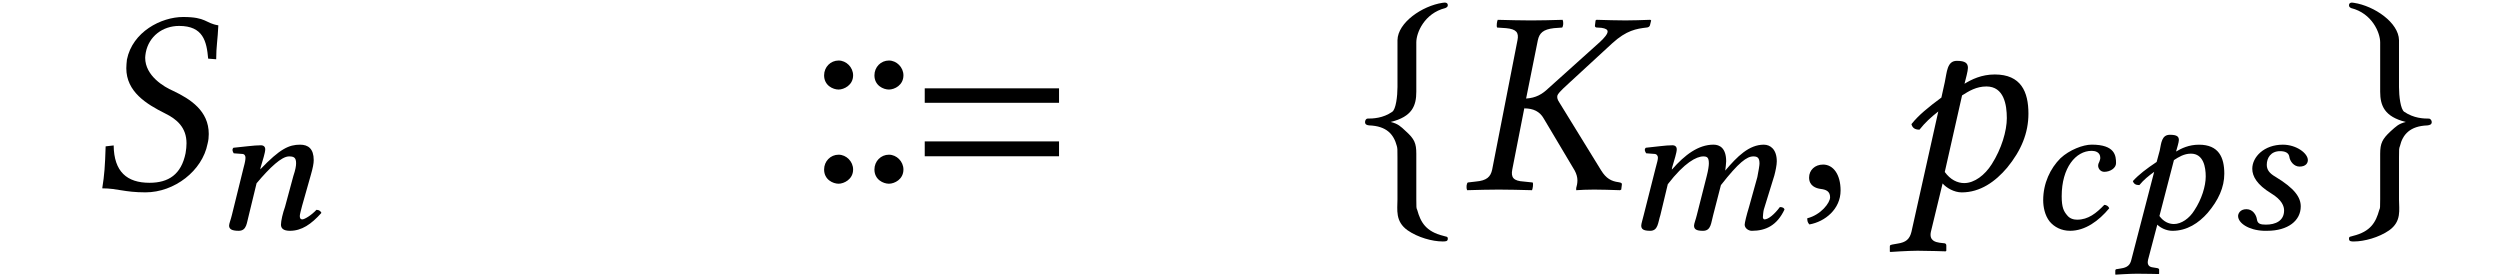
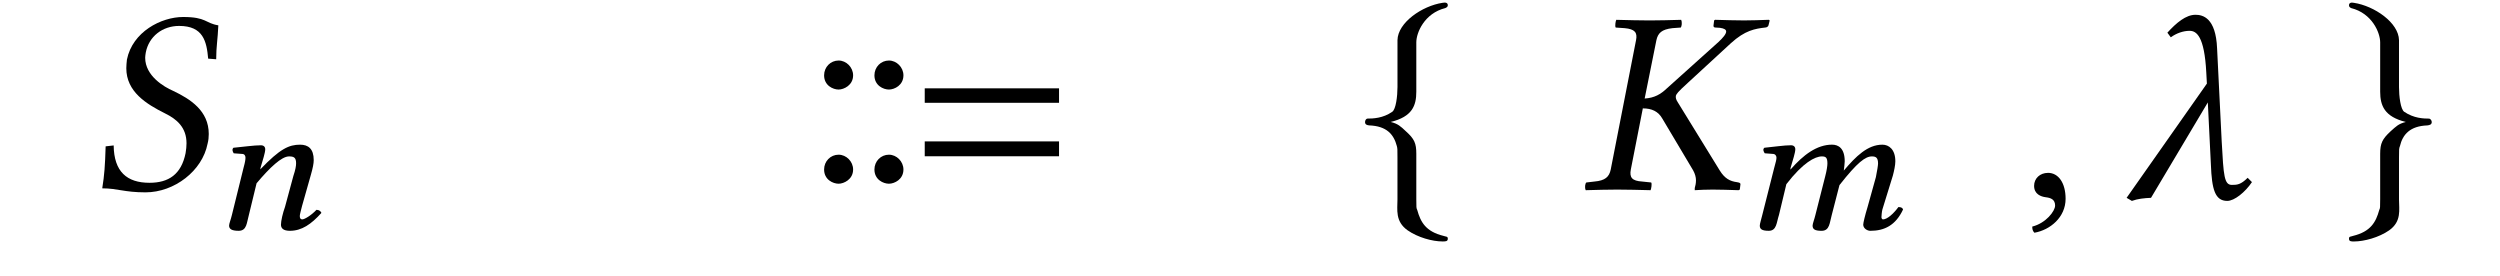
<svg xmlns="http://www.w3.org/2000/svg" version="1.1" id="svg1" width="126.527" height="13.93" viewBox="0 0 126.527 13.93">
  <defs id="defs1" />
  <g id="g1" transform="translate(-337.8164,-233.5859)">
    <path id="path139" d="m 348.865,234.868 c -0.672,-0.109 -0.594,-0.422 -1.781,-0.422 -1.109,0 -2.562,0.75 -2.844,2.156 -0.016,0.156 -0.031,0.312 -0.031,0.438 0,1.188 1.016,1.812 1.953,2.281 0.609,0.297 1.094,0.719 1.094,1.516 0,0.156 -0.016,0.312 -0.047,0.5 -0.219,1.078 -0.859,1.5 -1.828,1.5 -1.141,0 -1.797,-0.562 -1.812,-1.891 l -0.406,0.047 c -0.031,1 -0.062,1.438 -0.172,2.125 0.781,0 1.109,0.203 2.188,0.203 1.469,0 2.875,-1.094 3.141,-2.453 0.047,-0.172 0.062,-0.344 0.062,-0.5 0,-1.172 -0.922,-1.766 -1.812,-2.188 -0.438,-0.188 -1.406,-0.75 -1.406,-1.672 0,-0.078 0.016,-0.172 0.031,-0.266 0.156,-0.812 0.844,-1.344 1.688,-1.344 1.219,0 1.391,0.781 1.469,1.656 l 0.406,0.031 c 0,-0.641 0.078,-1 0.109,-1.719 z m 0,0" style="fill:#000000;fill-opacity:1;fill-rule:nonzero;stroke:none;stroke-width:1.333" />
    <path id="path140" d="m 353.115,243.97 0.438,-1.547 c 0.094,-0.328 0.141,-0.562 0.141,-0.734 0,-0.578 -0.281,-0.781 -0.688,-0.781 -0.562,0 -1.016,0.203 -2.016,1.25 l 0.016,-0.094 c 0.109,-0.375 0.234,-0.75 0.234,-0.922 0,-0.125 -0.078,-0.203 -0.219,-0.203 -0.359,0 -0.875,0.078 -1.391,0.125 -0.078,0.078 -0.047,0.188 0.016,0.281 l 0.422,0.031 c 0.125,0 0.172,0.094 0.172,0.188 0,0.094 -0.016,0.219 -0.094,0.5 l -0.594,2.406 c -0.047,0.203 -0.141,0.438 -0.141,0.531 0,0.172 0.125,0.266 0.484,0.266 0.422,0 0.406,-0.422 0.516,-0.797 l 0.391,-1.609 c 0.672,-0.797 1.266,-1.359 1.641,-1.359 0.234,0 0.359,0.047 0.359,0.344 0,0.141 -0.031,0.328 -0.141,0.656 l -0.422,1.562 c -0.109,0.297 -0.203,0.703 -0.203,0.891 0,0.188 0.125,0.312 0.453,0.312 0.594,0 1.078,-0.328 1.594,-0.906 -0.031,-0.078 -0.109,-0.156 -0.25,-0.156 -0.281,0.297 -0.609,0.484 -0.719,0.484 -0.078,0 -0.125,-0.047 -0.125,-0.172 0,-0.078 0.062,-0.297 0.125,-0.547 z m 0,0" style="fill:#000000;fill-opacity:1;fill-rule:nonzero;stroke:none;stroke-width:1.333" />
    <path id="path141" d="m 391.415,238.79 v -0.734 h -6.797 v 0.734 z m 0,2.703 v -0.75 h -6.797 v 0.75 z m -7.875,-4.094 c 0,-0.406 -0.344,-0.75 -0.734,-0.75 -0.406,0 -0.734,0.328 -0.734,0.75 0,0.516 0.453,0.719 0.734,0.719 0.281,0 0.734,-0.219 0.734,-0.719 z m -2.547,0 c 0,-0.406 -0.344,-0.75 -0.734,-0.75 -0.406,0 -0.734,0.328 -0.734,0.75 0,0.516 0.453,0.719 0.734,0.719 0.266,0 0.734,-0.219 0.734,-0.719 z m 2.547,4.766 c 0,-0.406 -0.344,-0.75 -0.734,-0.75 -0.406,0 -0.734,0.328 -0.734,0.75 0,0.516 0.453,0.719 0.734,0.719 0.281,0 0.734,-0.219 0.734,-0.719 z m -2.547,0 c 0,-0.406 -0.344,-0.75 -0.734,-0.75 -0.406,0 -0.734,0.328 -0.734,0.75 0,0.516 0.453,0.719 0.734,0.719 0.266,0 0.734,-0.219 0.734,-0.719 z m 0,0" style="fill:#000000;fill-opacity:1;fill-rule:nonzero;stroke:none;stroke-width:1.333" />
    <path id="path142" d="m 409.497,235.728 c 0,-0.484 0.406,-1.469 1.469,-1.734 0.062,-0.031 0.125,-0.062 0.125,-0.141 0,-0.125 -0.109,-0.156 -0.266,-0.125 -1.031,0.156 -2.266,1 -2.281,1.891 v 2.375 c 0,0.453 -0.078,1.125 -0.266,1.25 -0.469,0.328 -0.969,0.344 -1.266,0.344 -0.062,0.016 -0.109,0.094 -0.109,0.172 0,0.125 0.078,0.156 0.203,0.172 0.891,0.031 1.25,0.453 1.406,1.047 0.031,0.125 0.031,0.141 0.031,0.578 v 2.125 c 0,0.516 -0.125,1.109 0.516,1.562 0.516,0.359 1.25,0.562 1.766,0.562 0.156,0 0.266,0 0.266,-0.141 0,-0.125 -0.094,-0.094 -0.219,-0.141 -0.891,-0.219 -1.156,-0.688 -1.328,-1.312 -0.047,-0.094 -0.047,-0.125 -0.047,-0.547 v -2.297 c 0,-0.531 -0.094,-0.75 -0.531,-1.141 -0.266,-0.25 -0.391,-0.375 -0.766,-0.469 1.094,-0.266 1.297,-0.828 1.297,-1.531 z m 0,0" style="fill:#000000;fill-opacity:1;fill-rule:nonzero;stroke:none;stroke-width:1.333" />
-     <path id="path143" d="m 414.618,235.618 -1.281,6.547 c -0.078,0.375 -0.281,0.562 -0.828,0.609 l -0.406,0.047 c -0.062,0.047 -0.094,0.266 -0.031,0.391 0.594,-0.016 1.078,-0.031 1.594,-0.031 0.5,0 1.094,0.016 1.688,0.031 0.031,-0.062 0.078,-0.328 0.031,-0.391 l -0.453,-0.047 c -0.516,-0.031 -0.656,-0.203 -0.578,-0.609 l 0.641,-3.266 -0.031,0.172 c 0.453,0 0.781,0.156 0.984,0.516 l 1.562,2.625 c 0.094,0.172 0.141,0.344 0.141,0.5 0,0.156 -0.031,0.281 -0.062,0.391 v 0.109 c 0.266,-0.016 0.531,-0.031 0.906,-0.031 0.5,0 0.719,0.016 1.312,0.031 l 0.062,-0.031 0.031,-0.25 c 0.016,-0.062 -0.031,-0.094 -0.094,-0.109 l -0.078,-0.016 c -0.359,-0.047 -0.625,-0.188 -0.875,-0.594 l -2.125,-3.453 c -0.094,-0.141 -0.109,-0.234 -0.094,-0.328 0.031,-0.094 0.094,-0.188 0.609,-0.656 l 2.172,-2 c 0.719,-0.656 1.219,-0.734 1.75,-0.797 0.062,0 0.141,-0.047 0.156,-0.109 l 0.062,-0.25 -0.047,-0.031 c -0.594,0.016 -0.734,0.031 -1.25,0.031 -0.516,0 -0.875,-0.016 -1.469,-0.031 l -0.047,0.031 -0.031,0.25 c -0.016,0.062 0.031,0.109 0.078,0.109 l 0.25,0.016 c 0.219,0.031 0.312,0.094 0.312,0.188 0,0.125 -0.156,0.312 -0.391,0.531 l -2.609,2.344 c -0.312,0.297 -0.625,0.484 -1.125,0.516 l 0.594,-2.953 c 0.078,-0.359 0.266,-0.547 0.813,-0.609 l 0.422,-0.031 c 0.047,-0.062 0.078,-0.266 0.016,-0.391 -0.594,0.016 -1.078,0.031 -1.594,0.031 -0.5,0 -1.094,-0.016 -1.687,-0.031 -0.031,0.047 -0.078,0.312 -0.031,0.391 l 0.453,0.031 c 0.516,0.047 0.656,0.219 0.578,0.609 z m 0,0" style="fill:#000000;fill-opacity:1;fill-rule:nonzero;stroke:none;stroke-width:1.333" />
-     <path id="path144" d="m 421.615,242.064 -0.609,2.406 c -0.047,0.203 -0.125,0.438 -0.125,0.531 0,0.172 0.094,0.266 0.453,0.266 0.406,0 0.391,-0.422 0.516,-0.797 l 0.375,-1.562 c 0.844,-1.094 1.453,-1.406 1.797,-1.406 0.203,0 0.281,0.062 0.281,0.359 0,0.109 -0.031,0.344 -0.109,0.641 l -0.5,1.969 c -0.047,0.203 -0.141,0.438 -0.141,0.531 0,0.172 0.094,0.266 0.453,0.266 0.422,0 0.406,-0.422 0.516,-0.797 l 0.391,-1.516 c 0.906,-1.156 1.313,-1.453 1.641,-1.453 0.203,0 0.312,0.062 0.312,0.359 0,0.094 -0.047,0.375 -0.109,0.688 l -0.422,1.516 c -0.125,0.406 -0.219,0.797 -0.219,0.891 0,0.188 0.203,0.312 0.359,0.312 0.719,0 1.281,-0.281 1.656,-1.078 -0.016,-0.078 -0.094,-0.125 -0.234,-0.125 -0.266,0.359 -0.578,0.625 -0.781,0.625 -0.047,0 -0.078,-0.062 -0.078,-0.109 0,-0.031 0.016,-0.281 0.047,-0.391 l 0.531,-1.719 c 0.062,-0.234 0.125,-0.531 0.125,-0.719 0,-0.609 -0.328,-0.844 -0.656,-0.844 -0.75,0 -1.344,0.594 -1.953,1.312 0.016,-0.156 0.047,-0.344 0.047,-0.469 0,-0.672 -0.328,-0.844 -0.641,-0.844 -0.766,0 -1.453,0.516 -2.094,1.25 h -0.016 l 0.016,-0.094 c 0.109,-0.375 0.234,-0.75 0.234,-0.922 0,-0.125 -0.078,-0.203 -0.219,-0.203 -0.359,0 -0.828,0.078 -1.344,0.125 -0.094,0.078 -0.047,0.188 0.016,0.281 l 0.406,0.031 c 0.125,0 0.188,0.094 0.188,0.188 0,0.094 -0.031,0.219 -0.109,0.5 z m 0,0" style="fill:#000000;fill-opacity:1;fill-rule:nonzero;stroke:none;stroke-width:1.333" />
-     <path id="path145" d="m 430.079,241.915 c -0.406,0 -0.703,0.281 -0.703,0.656 0,0.422 0.344,0.547 0.594,0.578 0.25,0.031 0.469,0.109 0.469,0.422 0,0.281 -0.469,0.891 -1.156,1.062 0,0.125 0.016,0.219 0.109,0.312 0.797,-0.141 1.578,-0.781 1.578,-1.719 0,-0.797 -0.359,-1.312 -0.891,-1.312 z m 7.164,-4.094 c 0.062,-0.25 0.172,-0.641 0.172,-0.797 0,-0.234 -0.125,-0.359 -0.562,-0.359 -0.5,0 -0.5,0.578 -0.609,1.078 l -0.172,0.781 c -0.656,0.484 -1.156,0.891 -1.516,1.344 0.047,0.188 0.172,0.281 0.406,0.281 0.297,-0.375 0.578,-0.625 0.953,-0.922 l -1.359,6.094 c -0.094,0.375 -0.281,0.531 -0.703,0.594 l -0.266,0.047 c -0.062,0.016 -0.125,0.016 -0.125,0.094 v 0.266 l 0.031,0.016 c 0,0 0.891,-0.062 1.375,-0.062 0.516,0 1.422,0.031 1.422,0.031 l 0.031,-0.031 v -0.266 c 0,-0.062 -0.031,-0.094 -0.078,-0.109 l -0.266,-0.031 c -0.188,-0.031 -0.531,-0.094 -0.438,-0.547 l 0.594,-2.453 c 0.187,0.219 0.578,0.453 0.969,0.453 0.938,0 1.703,-0.547 2.297,-1.25 0.719,-0.875 1.078,-1.766 1.078,-2.734 0,-1.109 -0.375,-1.984 -1.703,-1.984 -0.672,0 -1.172,0.25 -1.531,0.469 z m 2.141,1.734 c 0,0.656 -0.266,1.562 -0.766,2.344 -0.344,0.547 -0.875,0.953 -1.391,0.953 -0.344,0 -0.703,-0.172 -0.984,-0.562 l 0.875,-3.875 c 0.344,-0.219 0.719,-0.453 1.234,-0.453 0.891,0 1.031,0.938 1.031,1.594 z m 0,0" style="fill:#000000;fill-opacity:1;fill-rule:nonzero;stroke:none;stroke-width:1.333" />
-     <path id="path146" d="m 442.583,245.267 c 0.766,0 1.453,-0.5 1.984,-1.141 -0.031,-0.094 -0.141,-0.172 -0.25,-0.172 -0.406,0.422 -0.812,0.75 -1.375,0.75 -0.172,0 -0.375,-0.047 -0.516,-0.234 -0.156,-0.188 -0.266,-0.375 -0.266,-0.953 0,-1.453 0.719,-2.297 1.516,-2.297 0.156,0 0.438,0.047 0.438,0.359 0,0.062 -0.031,0.141 -0.047,0.188 -0.031,0.047 -0.062,0.141 -0.062,0.203 0,0.156 0.125,0.312 0.312,0.312 0.297,0 0.594,-0.188 0.594,-0.438 0,-0.375 -0.047,-0.938 -1.234,-0.938 -0.438,0 -1.125,0.266 -1.578,0.688 -0.516,0.516 -0.875,1.266 -0.875,2.125 0,0.328 0.078,0.766 0.328,1.078 0.234,0.281 0.594,0.469 1.031,0.469 z m 5.367,-4.016 c 0.047,-0.172 0.141,-0.469 0.141,-0.578 0,-0.172 -0.094,-0.266 -0.453,-0.266 -0.422,0 -0.437,0.422 -0.516,0.797 l -0.156,0.578 c -0.516,0.344 -0.906,0.641 -1.203,0.969 0.047,0.141 0.141,0.203 0.328,0.203 0.234,-0.281 0.453,-0.453 0.75,-0.672 l -1.156,4.453 c -0.062,0.266 -0.203,0.391 -0.531,0.438 l -0.187,0.031 c -0.047,0 -0.094,0.016 -0.094,0.078 v 0.188 l 0.016,0.016 c 0,0 0.703,-0.047 1.078,-0.047 0.406,0 1.109,0.016 1.109,0.016 l 0.016,-0.016 v -0.203 c 0,-0.047 -0.031,-0.062 -0.078,-0.078 l -0.188,-0.031 c -0.141,-0.016 -0.312,-0.047 -0.312,-0.281 0,-0.016 0.016,-0.062 0.016,-0.109 l 0.469,-1.781 c 0.156,0.156 0.453,0.312 0.766,0.312 0.734,0 1.328,-0.391 1.781,-0.906 0.547,-0.641 0.844,-1.297 0.844,-1.984 0,-0.828 -0.281,-1.469 -1.281,-1.469 -0.516,0 -0.891,0.188 -1.156,0.344 z m 1.5,1.266 c 0,0.484 -0.203,1.156 -0.578,1.719 -0.25,0.406 -0.656,0.688 -1.031,0.688 -0.266,0 -0.531,-0.125 -0.734,-0.406 l 0.734,-2.828 c 0.234,-0.156 0.516,-0.328 0.859,-0.328 0.641,0 0.75,0.688 0.75,1.156 z m 2.934,2.75 h 0.172 c 1.062,0 1.703,-0.516 1.703,-1.234 0,-0.453 -0.297,-0.906 -1.281,-1.5 -0.328,-0.188 -0.438,-0.375 -0.438,-0.609 0,-0.344 0.203,-0.688 0.672,-0.688 0.25,0 0.437,0.078 0.469,0.281 0.031,0.234 0.234,0.5 0.516,0.5 0.313,0 0.422,-0.172 0.422,-0.328 0,-0.344 -0.578,-0.781 -1.266,-0.781 -0.953,0 -1.547,0.625 -1.547,1.219 0,0.391 0.25,0.812 0.938,1.234 0.578,0.344 0.672,0.672 0.672,0.875 0,0.531 -0.437,0.719 -0.922,0.719 -0.281,0 -0.422,-0.047 -0.453,-0.266 -0.031,-0.219 -0.203,-0.516 -0.531,-0.516 -0.328,0 -0.422,0.234 -0.422,0.344 0,0.359 0.531,0.719 1.297,0.75 z m 0,0" style="fill:#000000;fill-opacity:1;fill-rule:nonzero;stroke:none;stroke-width:1.333" />
+     <path id="path145-5" d="m 441.467,242.335 c -0.406,0 -0.703,0.281 -0.703,0.656 0,0.422 0.344,0.547 0.594,0.578 0.25,0.031 0.469,0.109 0.469,0.422 0,0.281 -0.469,0.891 -1.156,1.062 0,0.125 0.016,0.219 0.109,0.312 0.797,-0.141 1.578,-0.781 1.578,-1.719 0,-0.797 -0.359,-1.312 -0.891,-1.312 z m 10.324,0.469 -0.219,-0.219 c -0.344,0.344 -0.531,0.359 -0.797,0.359 -0.391,0 -0.422,-0.453 -0.516,-2.188 l -0.234,-4.719 c -0.062,-1.562 -0.734,-1.703 -1.094,-1.703 -0.484,0 -0.969,0.406 -1.422,0.906 l 0.172,0.234 c 0.281,-0.203 0.625,-0.328 0.953,-0.328 0.344,0 0.75,0.266 0.844,2.109 l 0.031,0.562 -4.063,5.781 0.266,0.156 c 0.297,-0.109 0.625,-0.141 0.969,-0.156 l 2.875,-4.828 0.156,3.156 c 0.047,1.234 0.203,1.828 0.828,1.828 0.359,0 0.906,-0.438 1.25,-0.953 z" style="fill:#000000;fill-opacity:1;fill-rule:nonzero;stroke:none;stroke-width:1.333" />
+     <path id="path143" d="m 420.618,235.618 -1.281,6.547 c -0.078,0.375 -0.281,0.562 -0.828,0.609 l -0.406,0.047 c -0.062,0.047 -0.094,0.266 -0.031,0.391 0.594,-0.016 1.078,-0.031 1.594,-0.031 0.5,0 1.094,0.016 1.688,0.031 0.031,-0.062 0.078,-0.328 0.031,-0.391 l -0.453,-0.047 c -0.516,-0.031 -0.656,-0.203 -0.578,-0.609 l 0.641,-3.266 -0.031,0.172 c 0.453,0 0.781,0.156 0.984,0.516 l 1.562,2.625 c 0.094,0.172 0.141,0.344 0.141,0.5 0,0.156 -0.031,0.281 -0.062,0.391 v 0.109 c 0.266,-0.016 0.531,-0.031 0.906,-0.031 0.5,0 0.719,0.016 1.312,0.031 l 0.062,-0.031 0.031,-0.25 c 0.016,-0.062 -0.031,-0.094 -0.094,-0.109 l -0.078,-0.016 c -0.359,-0.047 -0.625,-0.188 -0.875,-0.594 l -2.125,-3.453 c -0.094,-0.141 -0.109,-0.234 -0.094,-0.328 0.031,-0.094 0.094,-0.188 0.609,-0.656 l 2.172,-2 c 0.719,-0.656 1.219,-0.734 1.75,-0.797 0.062,0 0.141,-0.047 0.156,-0.109 l 0.062,-0.25 -0.047,-0.031 c -0.594,0.016 -0.734,0.031 -1.25,0.031 -0.516,0 -0.875,-0.016 -1.469,-0.031 l -0.047,0.031 -0.031,0.25 c -0.016,0.062 0.031,0.109 0.078,0.109 l 0.25,0.016 c 0.219,0.031 0.312,0.094 0.312,0.188 0,0.125 -0.156,0.312 -0.391,0.531 l -2.609,2.344 c -0.312,0.297 -0.625,0.484 -1.125,0.516 l 0.594,-2.953 c 0.078,-0.359 0.266,-0.547 0.813,-0.609 l 0.422,-0.031 c 0.047,-0.062 0.078,-0.266 0.016,-0.391 -0.594,0.016 -1.078,0.031 -1.594,0.031 -0.5,0 -1.094,-0.016 -1.687,-0.031 -0.031,0.047 -0.078,0.312 -0.031,0.391 l 0.453,0.031 c 0.516,0.047 0.656,0.219 0.578,0.609 z m 0,0" style="fill:#000000;fill-opacity:1;fill-rule:nonzero;stroke:none;stroke-width:1.333" />
+     <path id="path144" d="m 427.615,242.064 -0.609,2.406 c -0.047,0.203 -0.125,0.438 -0.125,0.531 0,0.172 0.094,0.266 0.453,0.266 0.406,0 0.391,-0.422 0.516,-0.797 l 0.375,-1.562 c 0.844,-1.094 1.453,-1.406 1.797,-1.406 0.203,0 0.281,0.062 0.281,0.359 0,0.109 -0.031,0.344 -0.109,0.641 l -0.5,1.969 c -0.047,0.203 -0.141,0.438 -0.141,0.531 0,0.172 0.094,0.266 0.453,0.266 0.422,0 0.406,-0.422 0.516,-0.797 l 0.391,-1.516 c 0.906,-1.156 1.313,-1.453 1.641,-1.453 0.203,0 0.312,0.062 0.312,0.359 0,0.094 -0.047,0.375 -0.109,0.688 l -0.422,1.516 c -0.125,0.406 -0.219,0.797 -0.219,0.891 0,0.188 0.203,0.312 0.359,0.312 0.719,0 1.281,-0.281 1.656,-1.078 -0.016,-0.078 -0.094,-0.125 -0.234,-0.125 -0.266,0.359 -0.578,0.625 -0.781,0.625 -0.047,0 -0.078,-0.062 -0.078,-0.109 0,-0.031 0.016,-0.281 0.047,-0.391 l 0.531,-1.719 c 0.062,-0.234 0.125,-0.531 0.125,-0.719 0,-0.609 -0.328,-0.844 -0.656,-0.844 -0.75,0 -1.344,0.594 -1.953,1.312 0.016,-0.156 0.047,-0.344 0.047,-0.469 0,-0.672 -0.328,-0.844 -0.641,-0.844 -0.766,0 -1.453,0.516 -2.094,1.25 h -0.016 l 0.016,-0.094 c 0.109,-0.375 0.234,-0.75 0.234,-0.922 0,-0.125 -0.078,-0.203 -0.219,-0.203 -0.359,0 -0.828,0.078 -1.344,0.125 -0.094,0.078 -0.047,0.188 0.016,0.281 l 0.406,0.031 c 0.125,0 0.188,0.094 0.188,0.188 0,0.094 -0.031,0.219 -0.109,0.5 z m 0,0" style="fill:#000000;fill-opacity:1;fill-rule:nonzero;stroke:none;stroke-width:1.333" />
    <path id="path147" d="m 458.279,235.728 v 2.5 c 0,0.703 0.219,1.266 1.297,1.531 -0.375,0.094 -0.484,0.219 -0.766,0.469 -0.422,0.391 -0.531,0.609 -0.531,1.141 v 2.297 c 0,0.422 0,0.453 -0.047,0.547 -0.172,0.625 -0.438,1.094 -1.328,1.312 -0.125,0.047 -0.203,0.016 -0.203,0.141 0,0.141 0.109,0.141 0.25,0.141 0.516,0 1.266,-0.203 1.781,-0.562 0.641,-0.453 0.5,-1.047 0.5,-1.562 v -2.125 c 0,-0.438 0,-0.453 0.047,-0.578 0.141,-0.594 0.516,-1.016 1.391,-1.047 0.125,-0.016 0.219,-0.047 0.219,-0.172 0,-0.078 -0.062,-0.156 -0.125,-0.172 -0.297,0 -0.781,-0.016 -1.266,-0.344 -0.188,-0.125 -0.266,-0.797 -0.266,-1.25 v -2.375 c -0.016,-0.891 -1.25,-1.734 -2.281,-1.891 -0.141,-0.031 -0.25,0 -0.25,0.125 0,0.078 0.047,0.109 0.109,0.141 1.063,0.266 1.469,1.25 1.469,1.734 z m 0,0" style="fill:#000000;fill-opacity:1;fill-rule:nonzero;stroke:none;stroke-width:1.333" />
  </g>
</svg>
